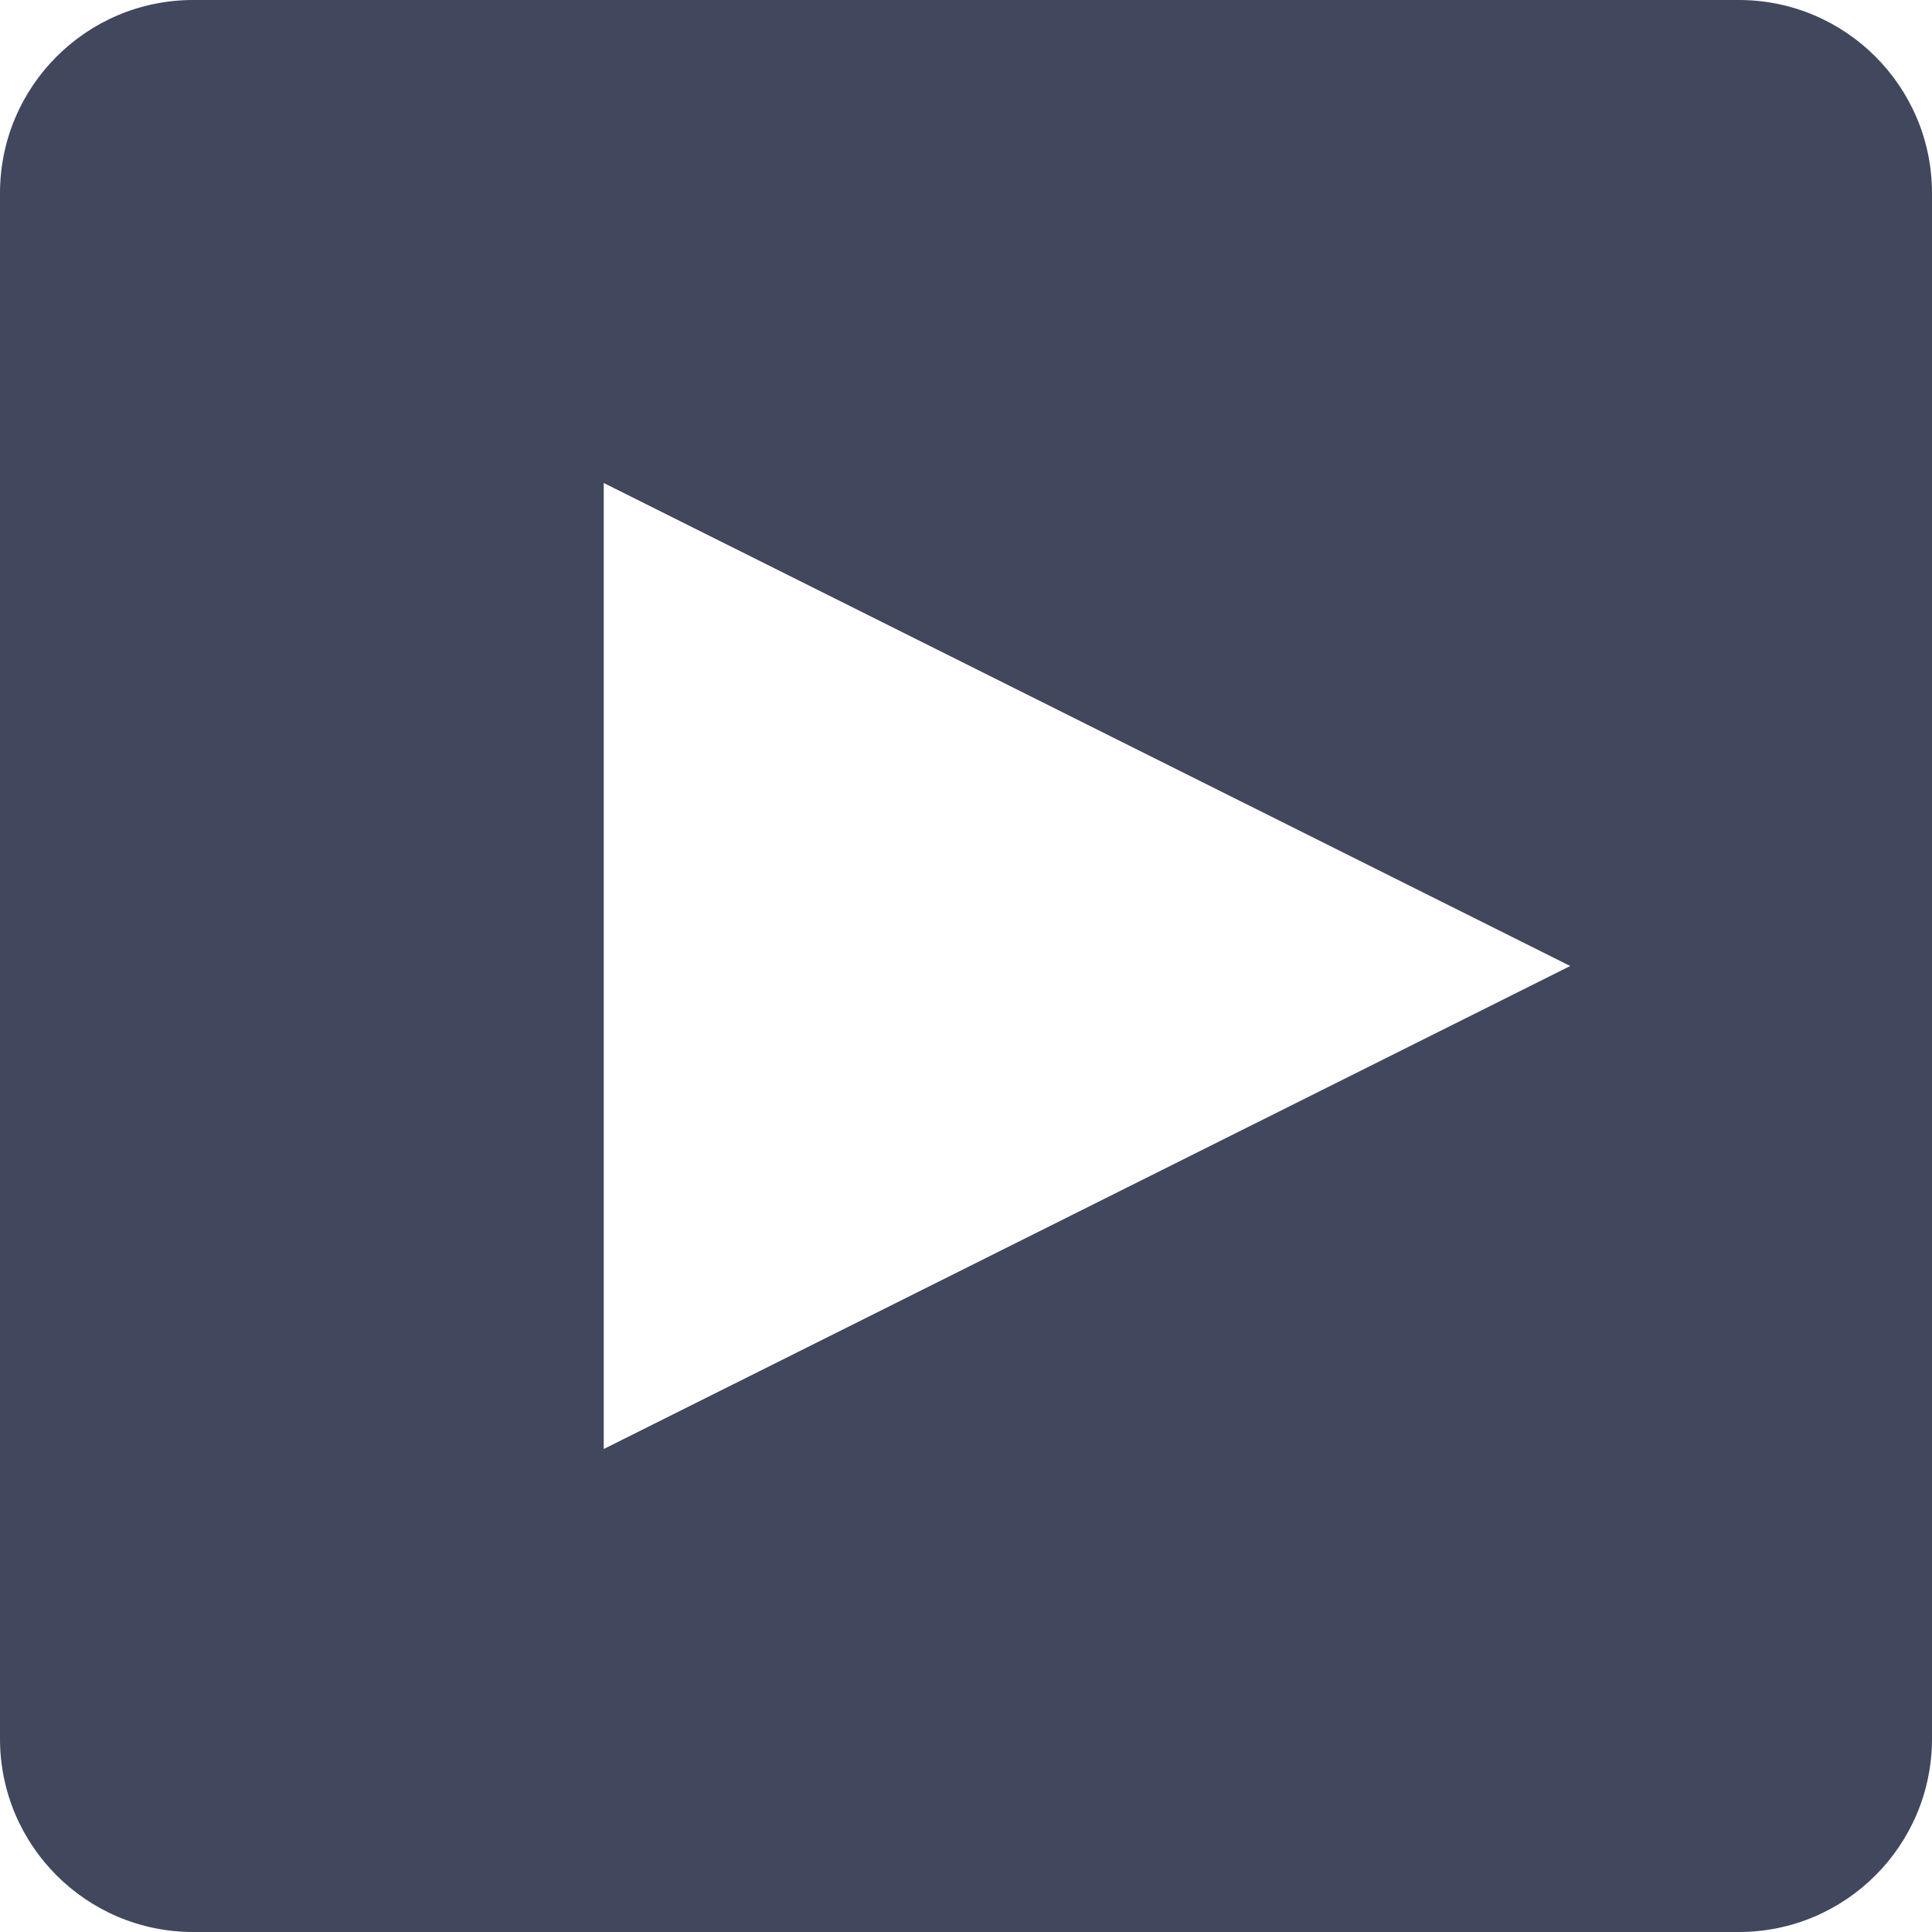
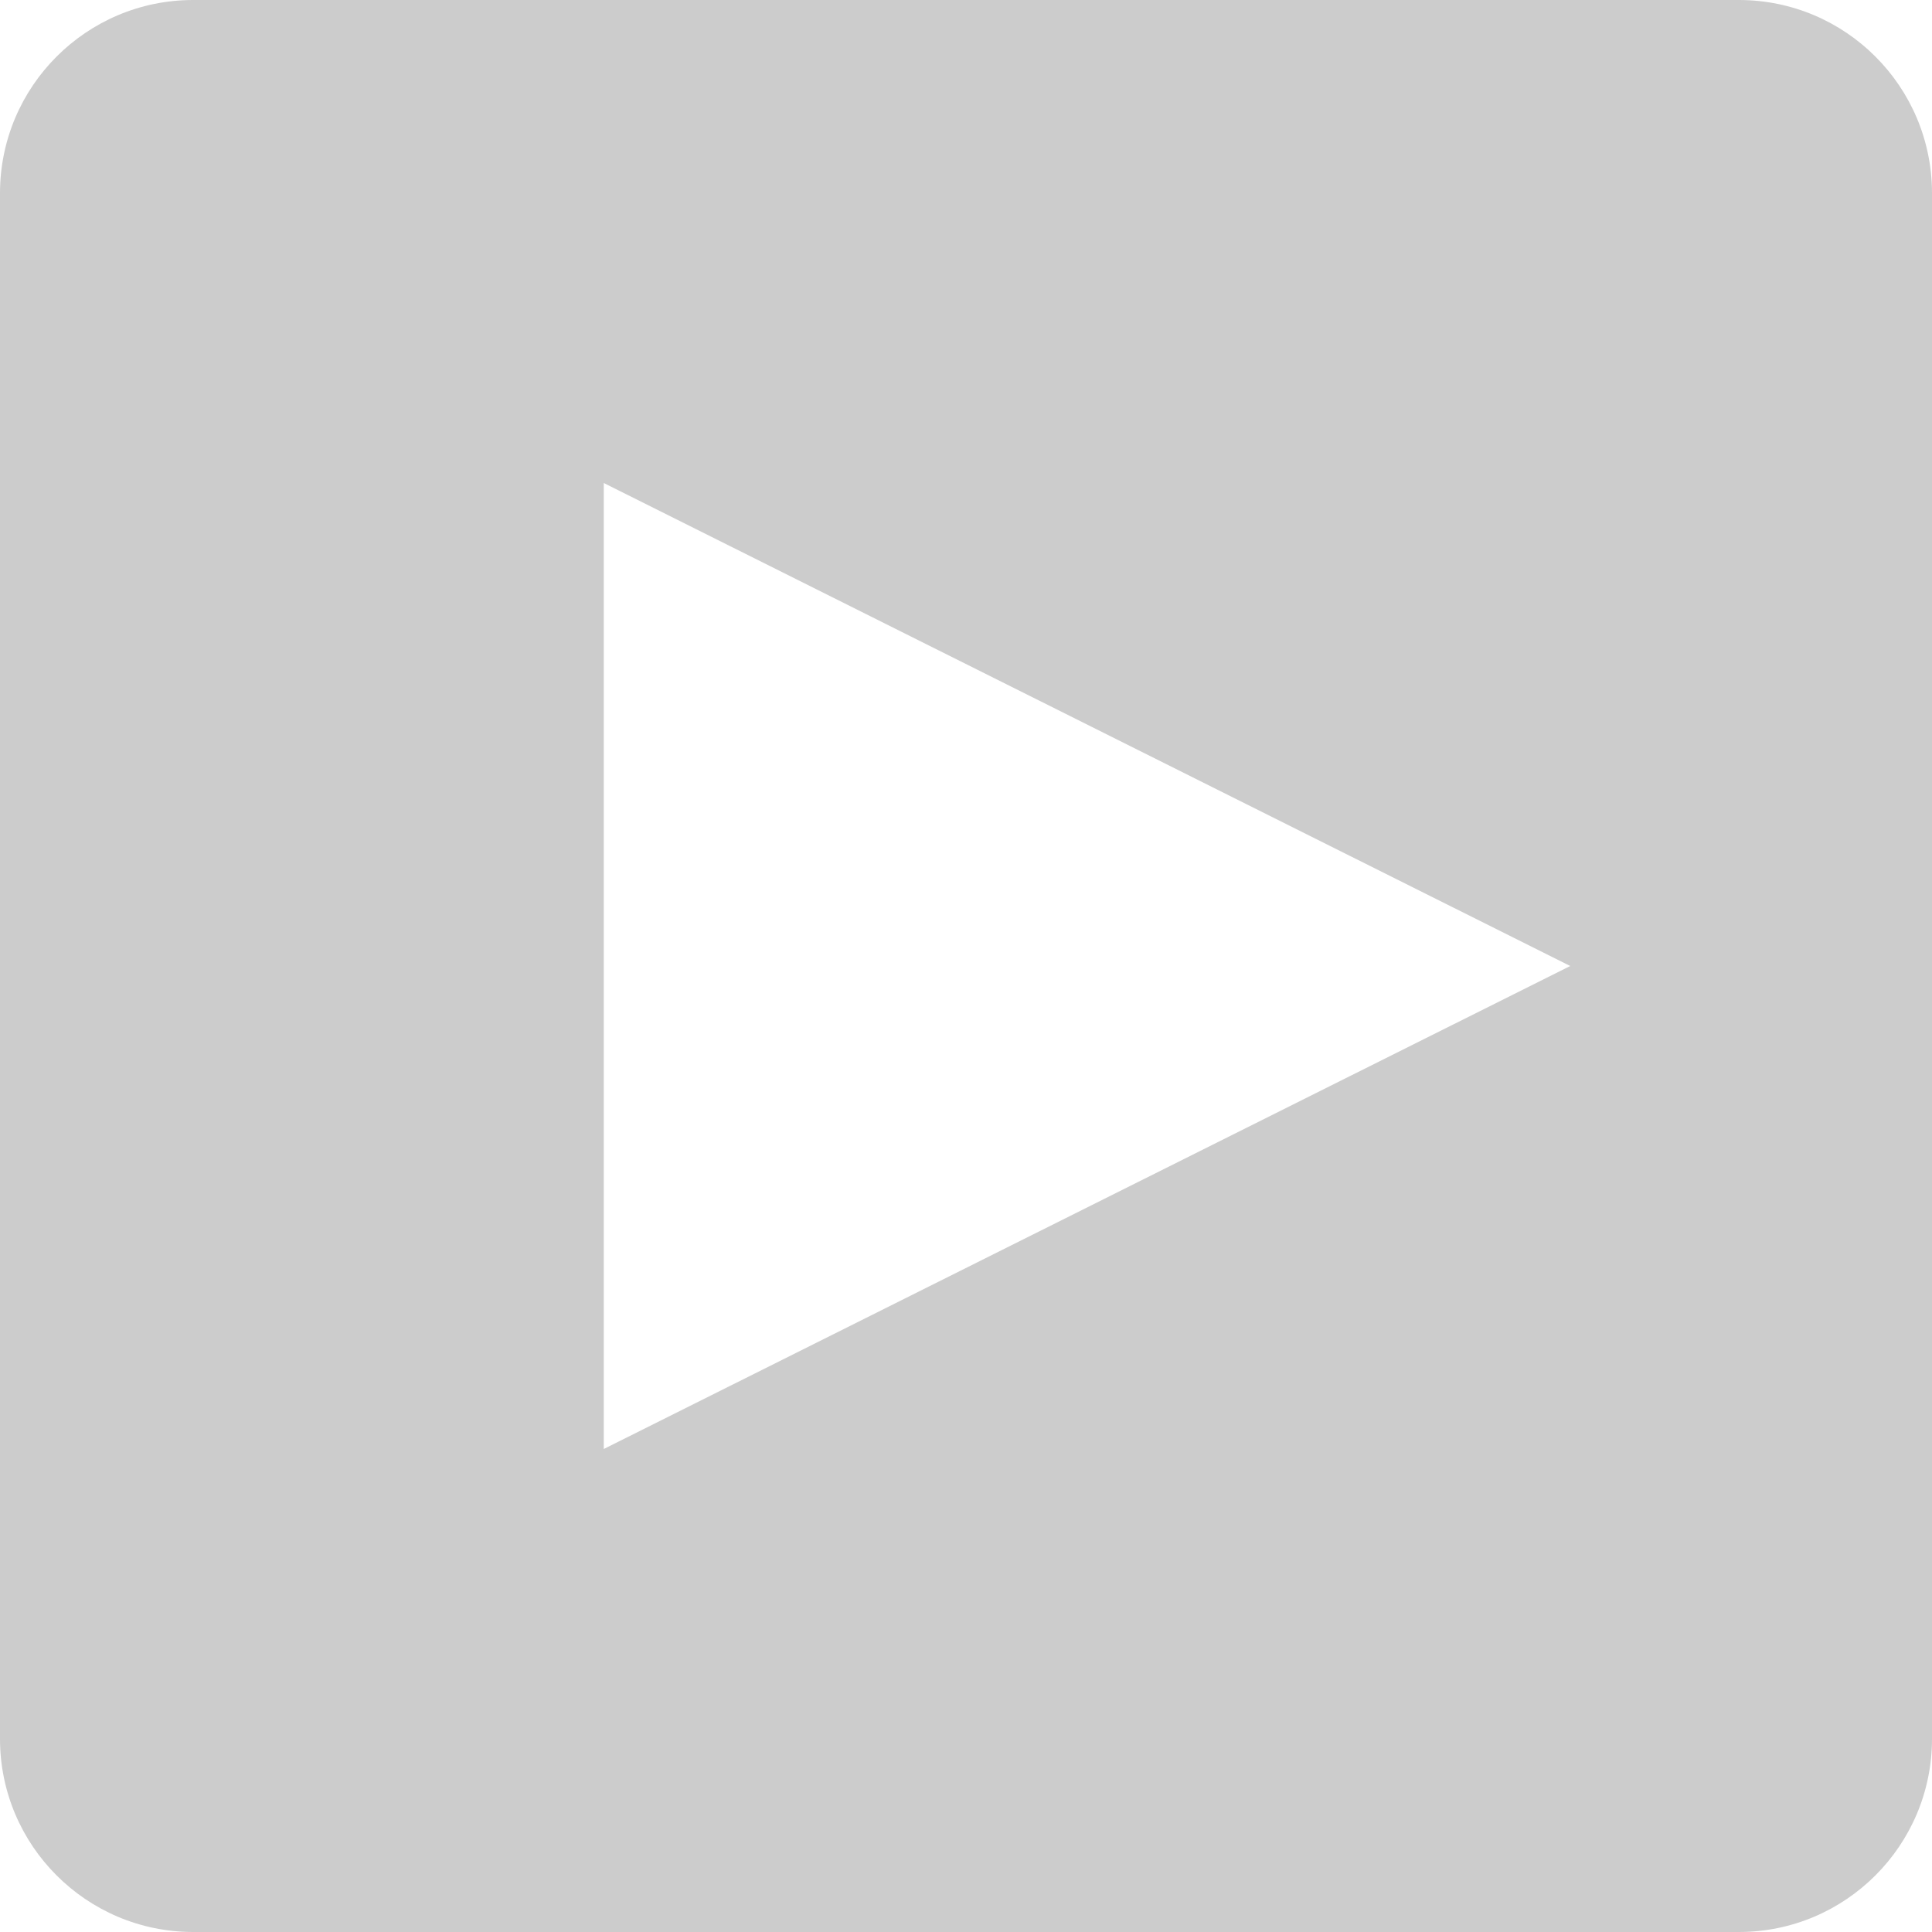
<svg xmlns="http://www.w3.org/2000/svg" width="40" height="40">
-   <path d="M4 0h32a4 4 0 0 1 4 4v32a4 4 0 0 1-4 4H4a4 4 0 0 1-4-4V4a4 4 0 0 1 4-4zm8.5 30l20.01-10L12.5 10v20z" fill="#41475D" fill-rule="nonzero" />
+   <path d="M4 0h32a4 4 0 0 1 4 4v32a4 4 0 0 1-4 4H4a4 4 0 0 1-4-4V4a4 4 0 0 1 4-4zm8.5 30l20.01-10L12.5 10v20z" fill="#ccc" fill-rule="nonzero" />
</svg>
